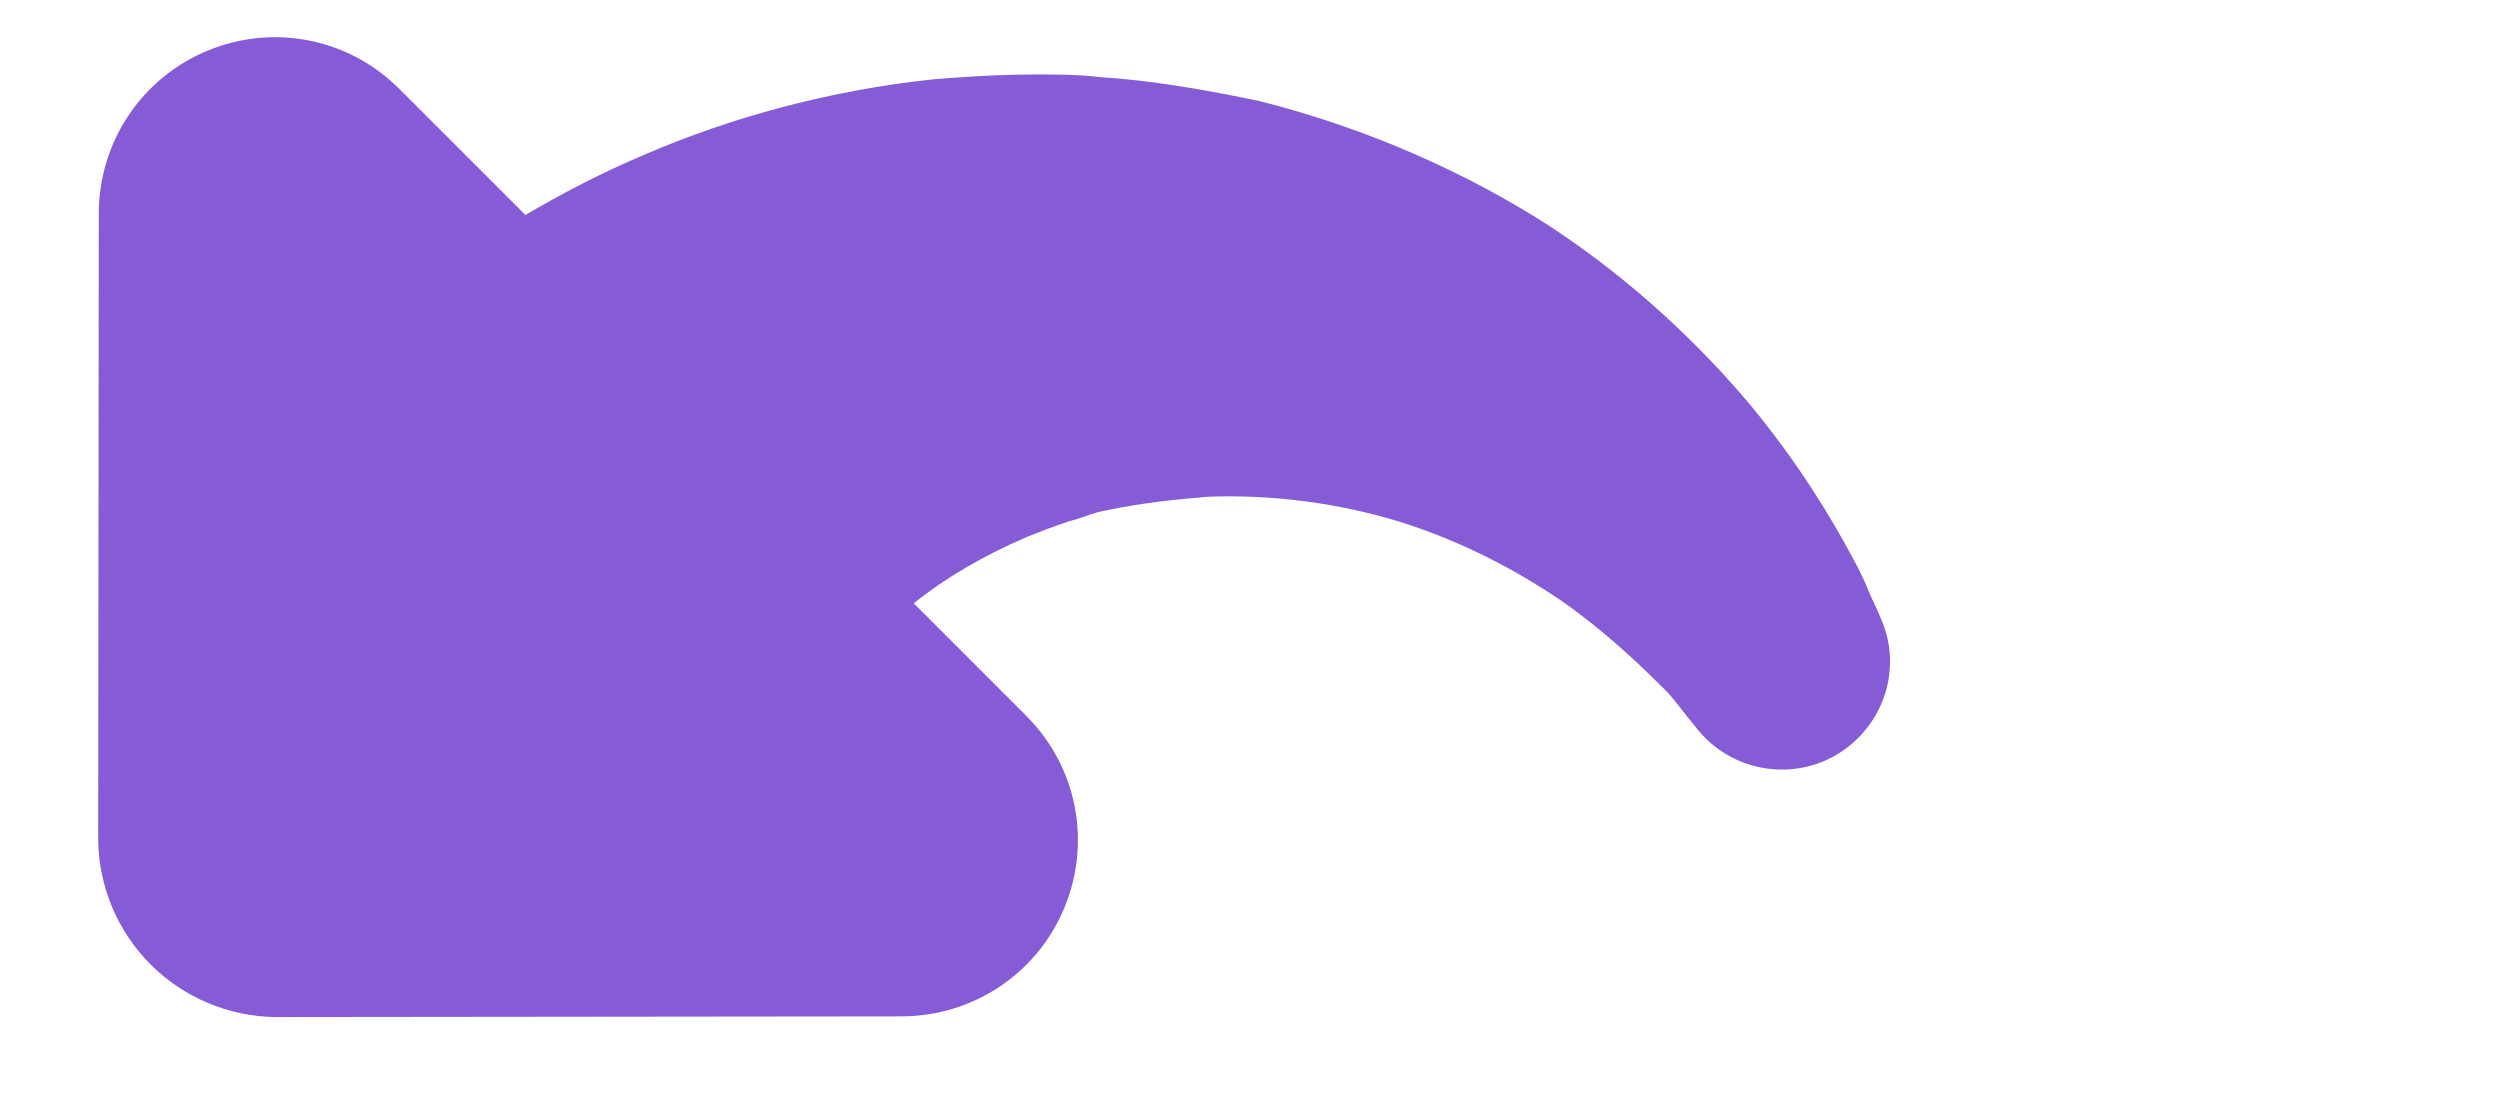
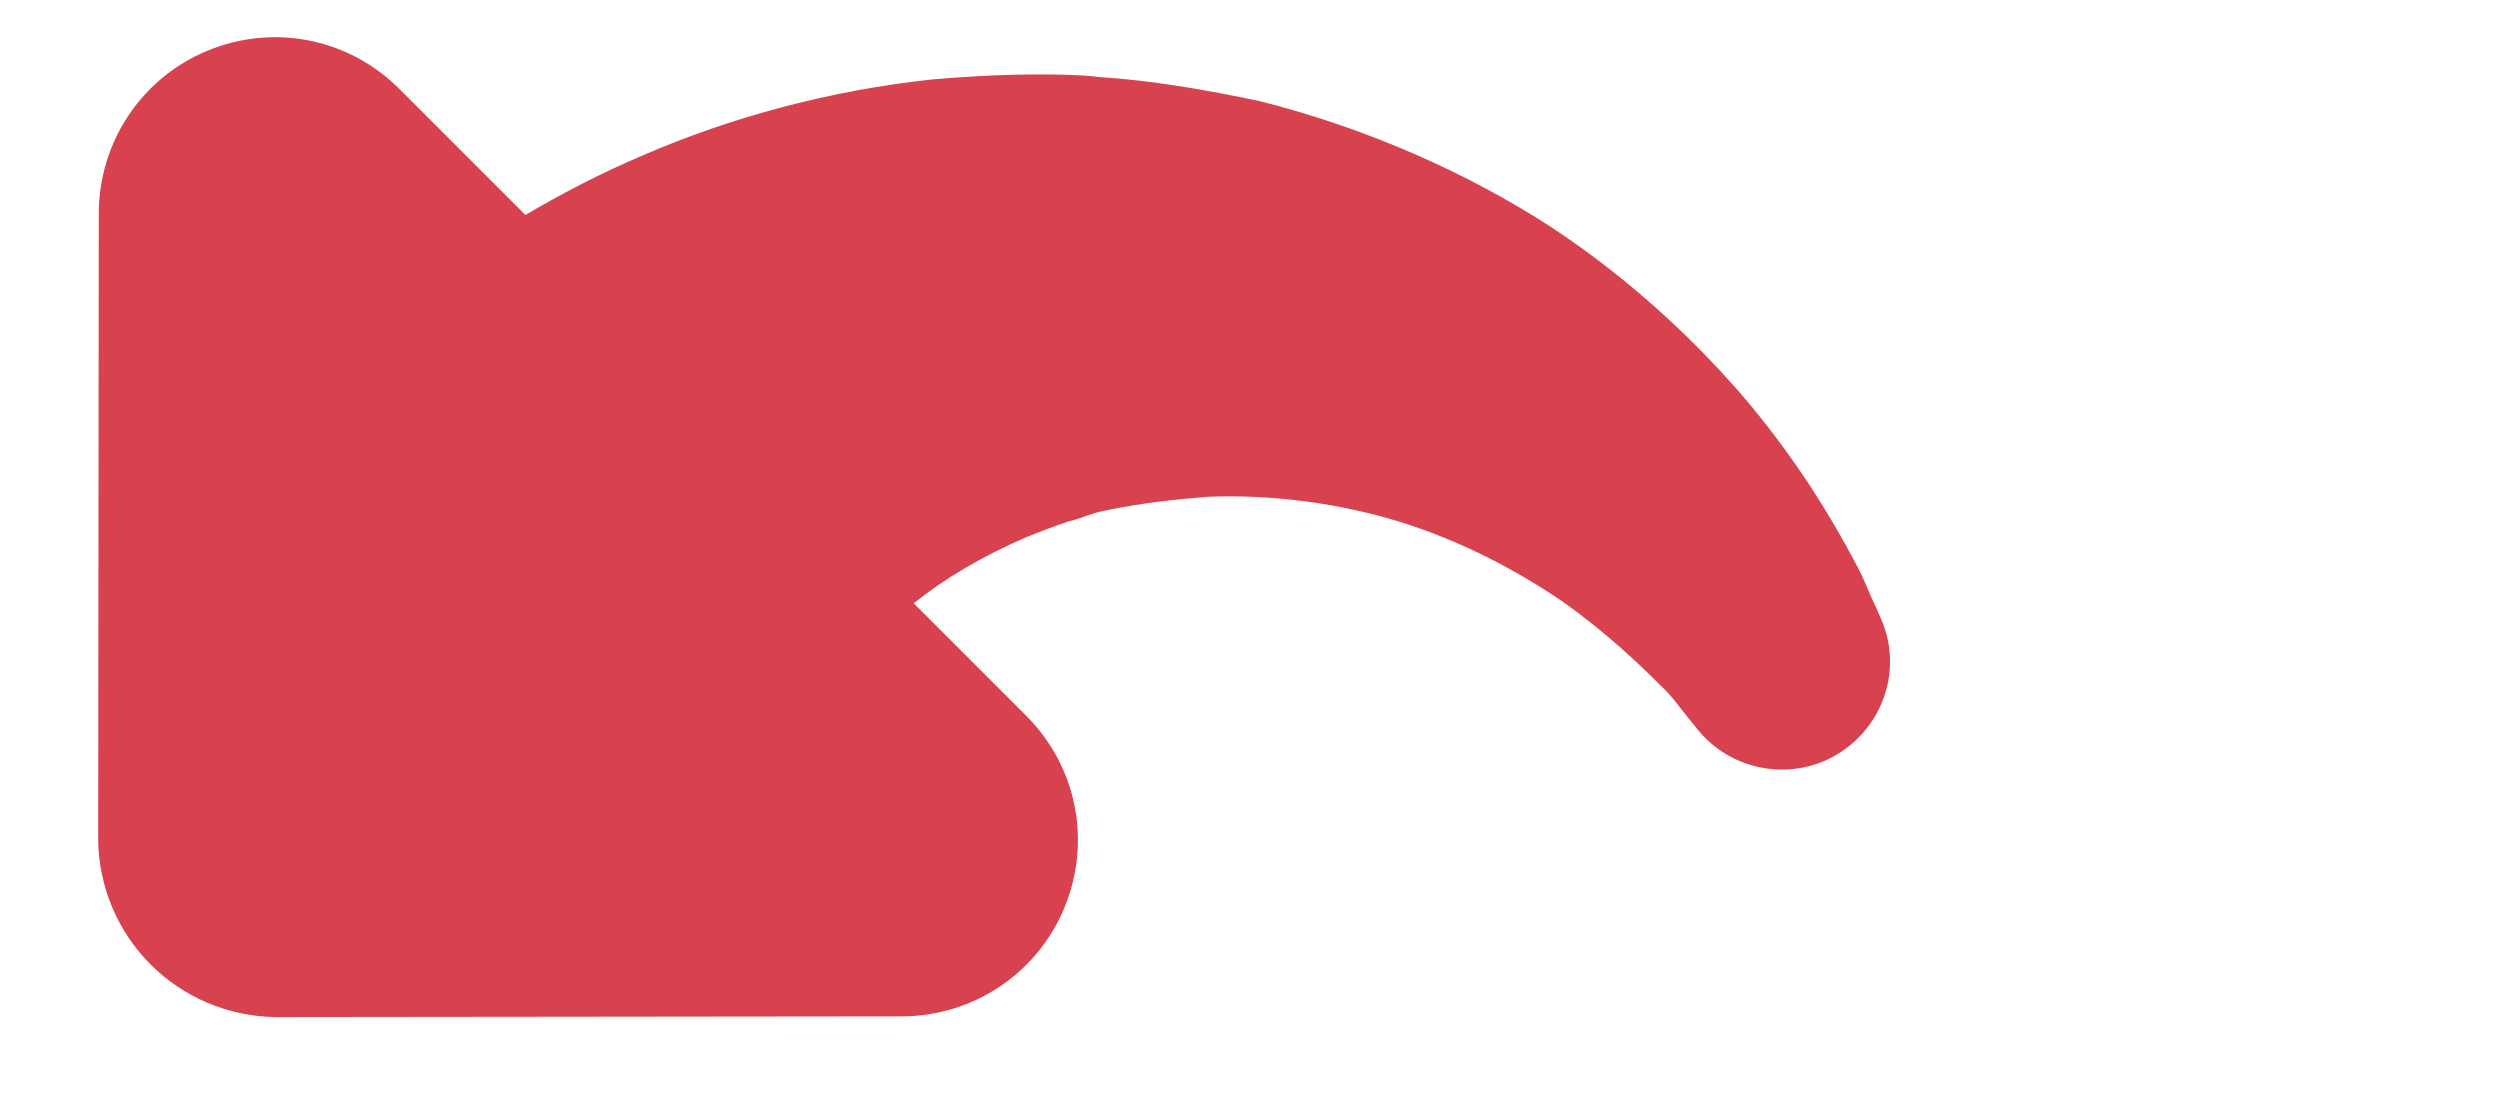
<svg xmlns="http://www.w3.org/2000/svg" width="18px" height="8px" viewBox="0 0 18 8" version="1.1">
  <defs />
  <g id="Page-1" stroke="none" stroke-width="1" fill="none" fill-rule="evenodd">
-     <g id="Desktop---1280x720" transform="translate(-446, -454)" fill="#855CD6">
+     <g id="Desktop---1280x720" transform="translate(-446, -454)" fill="#D7424E">
      <g id="Step-4---Playing-Trim" transform="translate(0, 42)">
        <g id="Re-record" transform="translate(434, 400)">
          <path d="M23.695,18.089 L20.509,21.281 C20.269,21.515 19.945,21.647 19.609,21.647 C19.273,21.647 18.949,21.515 18.708,21.281 L15.523,18.089 C15.157,17.723 15.049,17.177 15.247,16.703 C15.445,16.229 15.901,15.923 16.417,15.923 L17.563,15.923 C17.533,15.647 17.455,15.335 17.323,15.005 C17.282,14.909 17.239,14.813 17.191,14.717 C17.125,14.609 17.132,14.579 17.041,14.447 C16.897,14.231 16.765,14.069 16.608,13.883 C16.291,13.541 15.907,13.247 15.499,13.031 C15.085,12.815 14.653,12.683 14.269,12.611 C13.891,12.545 13.543,12.539 13.339,12.539 C13.237,12.533 13.105,12.557 13.039,12.563 C12.967,12.569 12.925,12.575 12.925,12.575 C12.499,12.617 12.115,12.305 12.073,11.879 C12.037,11.519 12.247,11.195 12.565,11.075 C12.565,11.075 12.607,11.057 12.673,11.033 C12.751,11.009 12.823,10.967 12.991,10.918 C13.327,10.816 13.753,10.708 14.311,10.654 C14.863,10.606 15.529,10.618 16.232,10.762 C16.933,10.912 17.671,11.195 18.355,11.603 C18.679,11.813 19.027,12.059 19.297,12.299 C19.417,12.389 19.621,12.593 19.741,12.719 C19.879,12.863 20.005,13.007 20.132,13.157 C20.617,13.757 20.977,14.405 21.211,14.993 C21.349,15.329 21.445,15.647 21.517,15.923 L22.801,15.923 C23.317,15.923 23.773,16.229 23.971,16.703 C24.169,17.177 24.061,17.723 23.695,18.089" id="re-record" transform="translate(18.06896, 16.13793) scale(-1, 1) rotate(-45) translate(-18.06896, -16.13793) " />
        </g>
      </g>
    </g>
  </g>
</svg>
